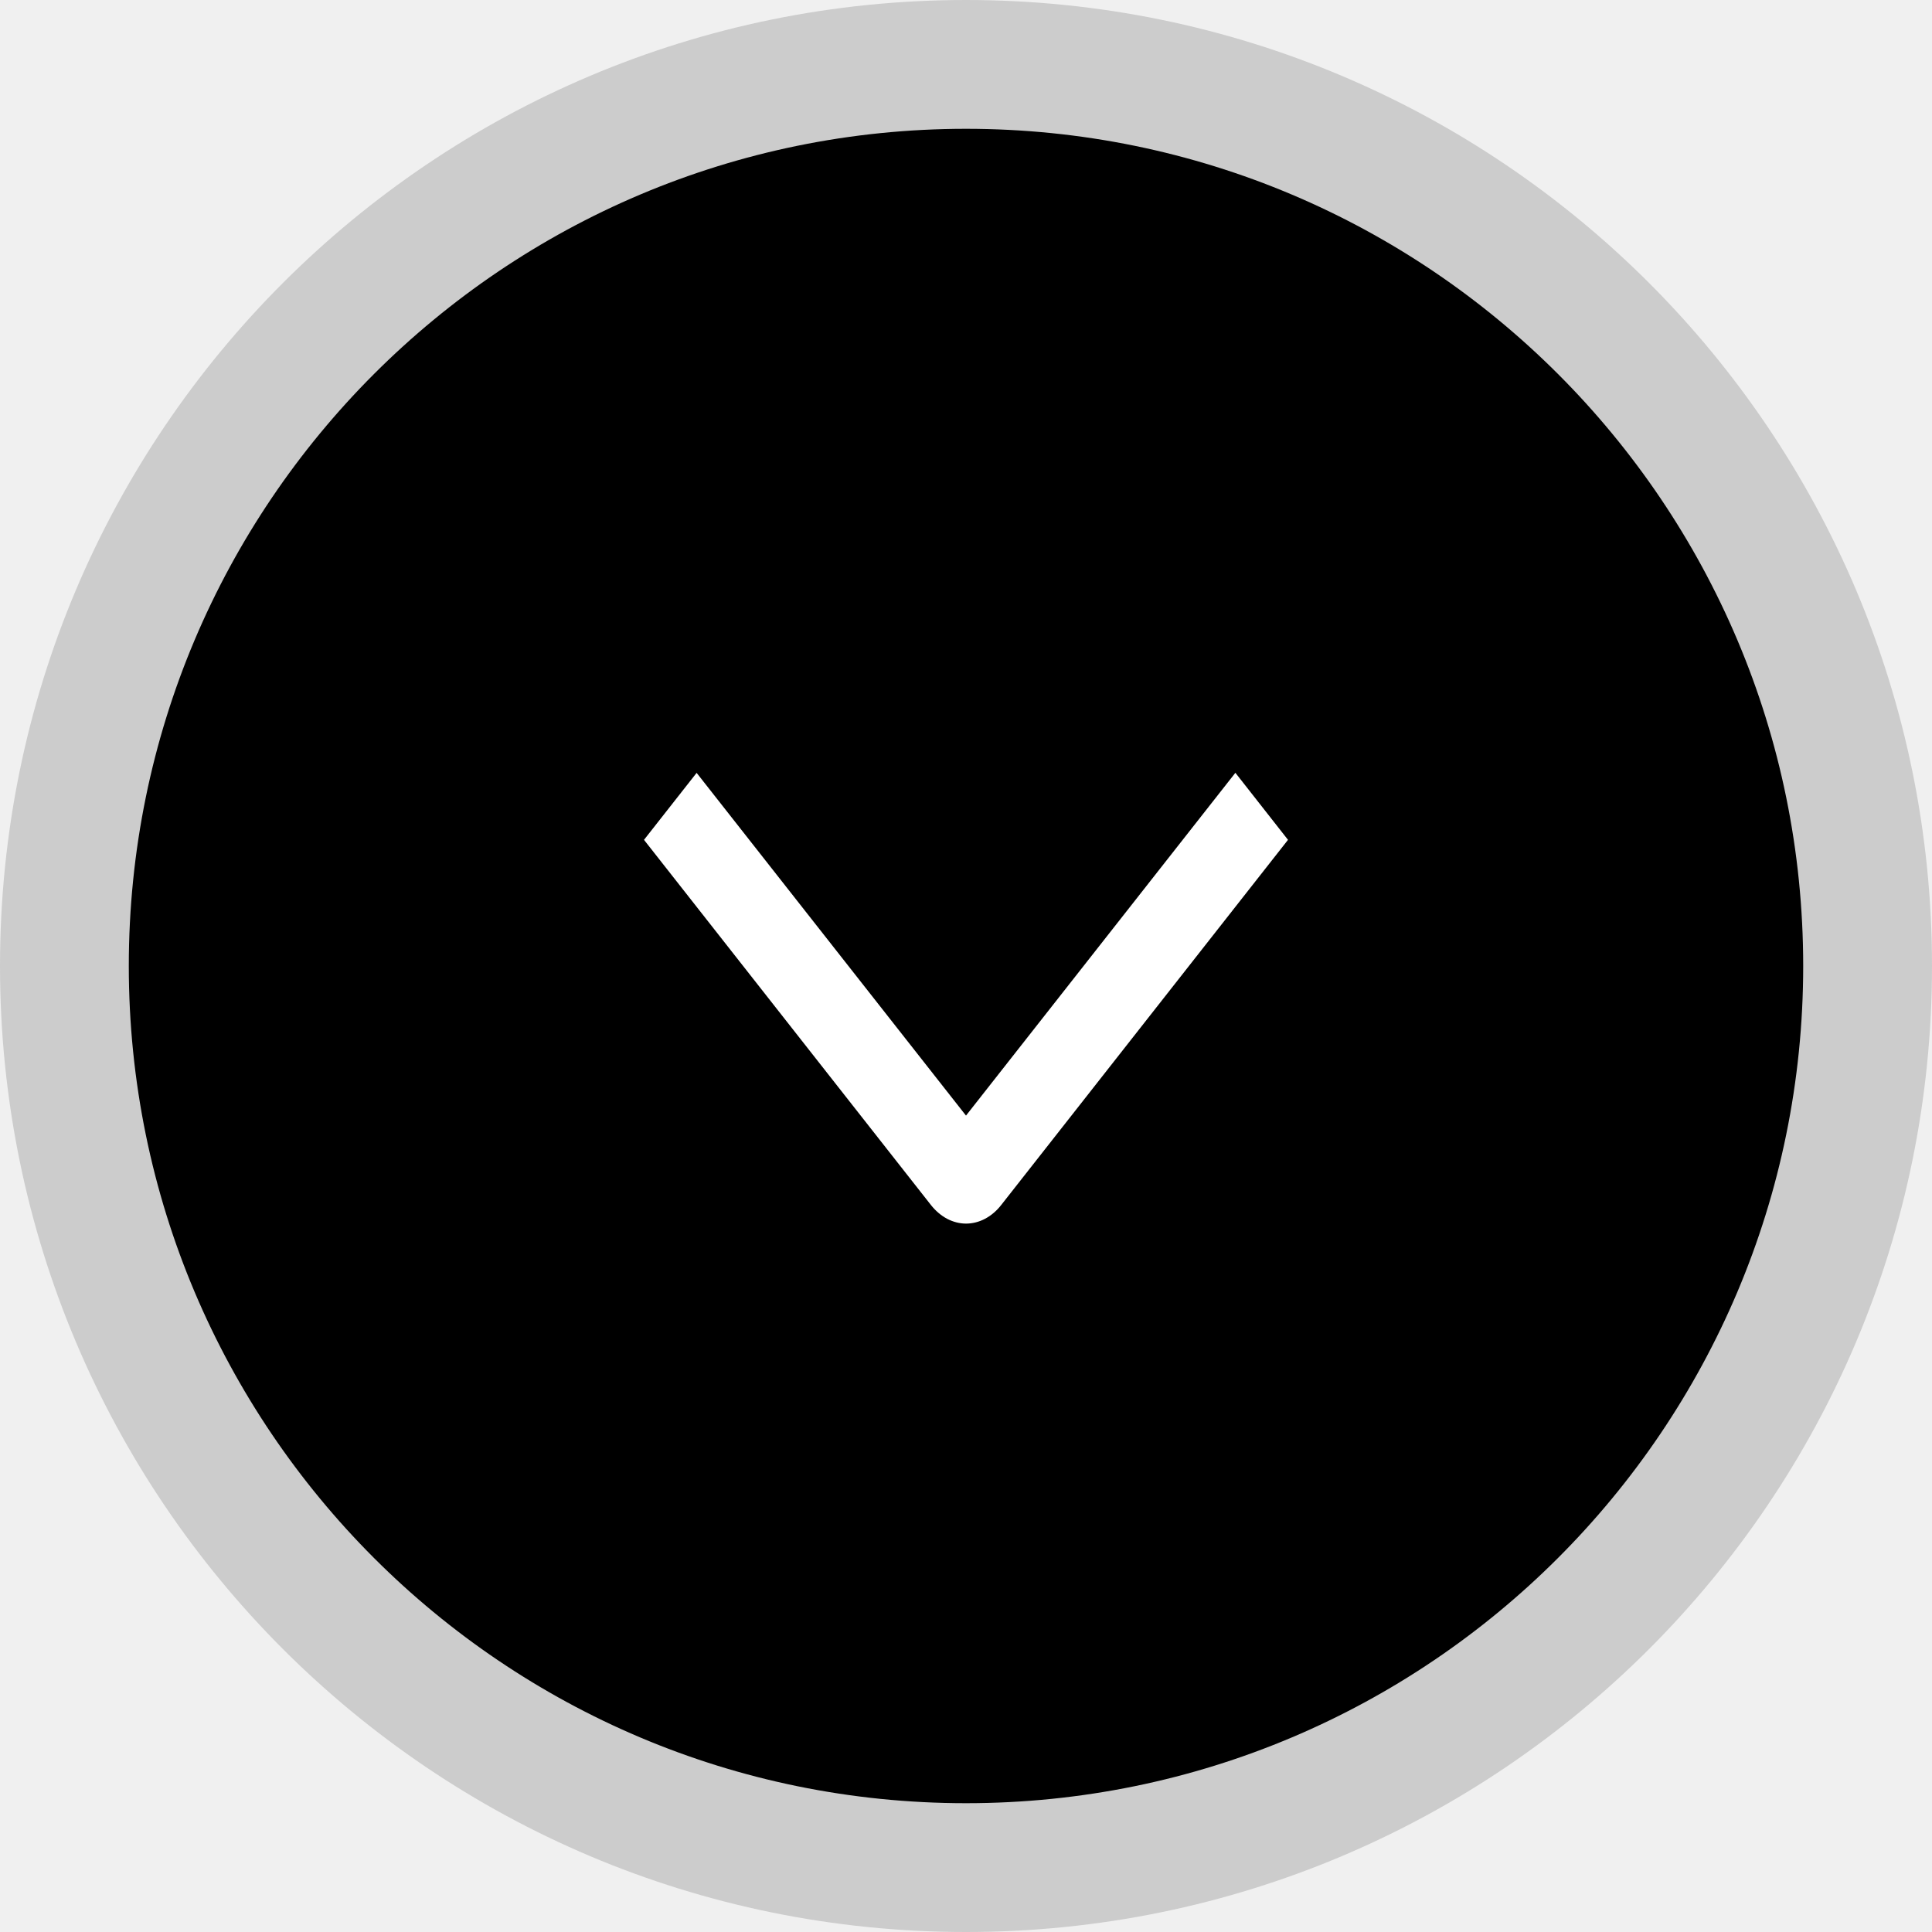
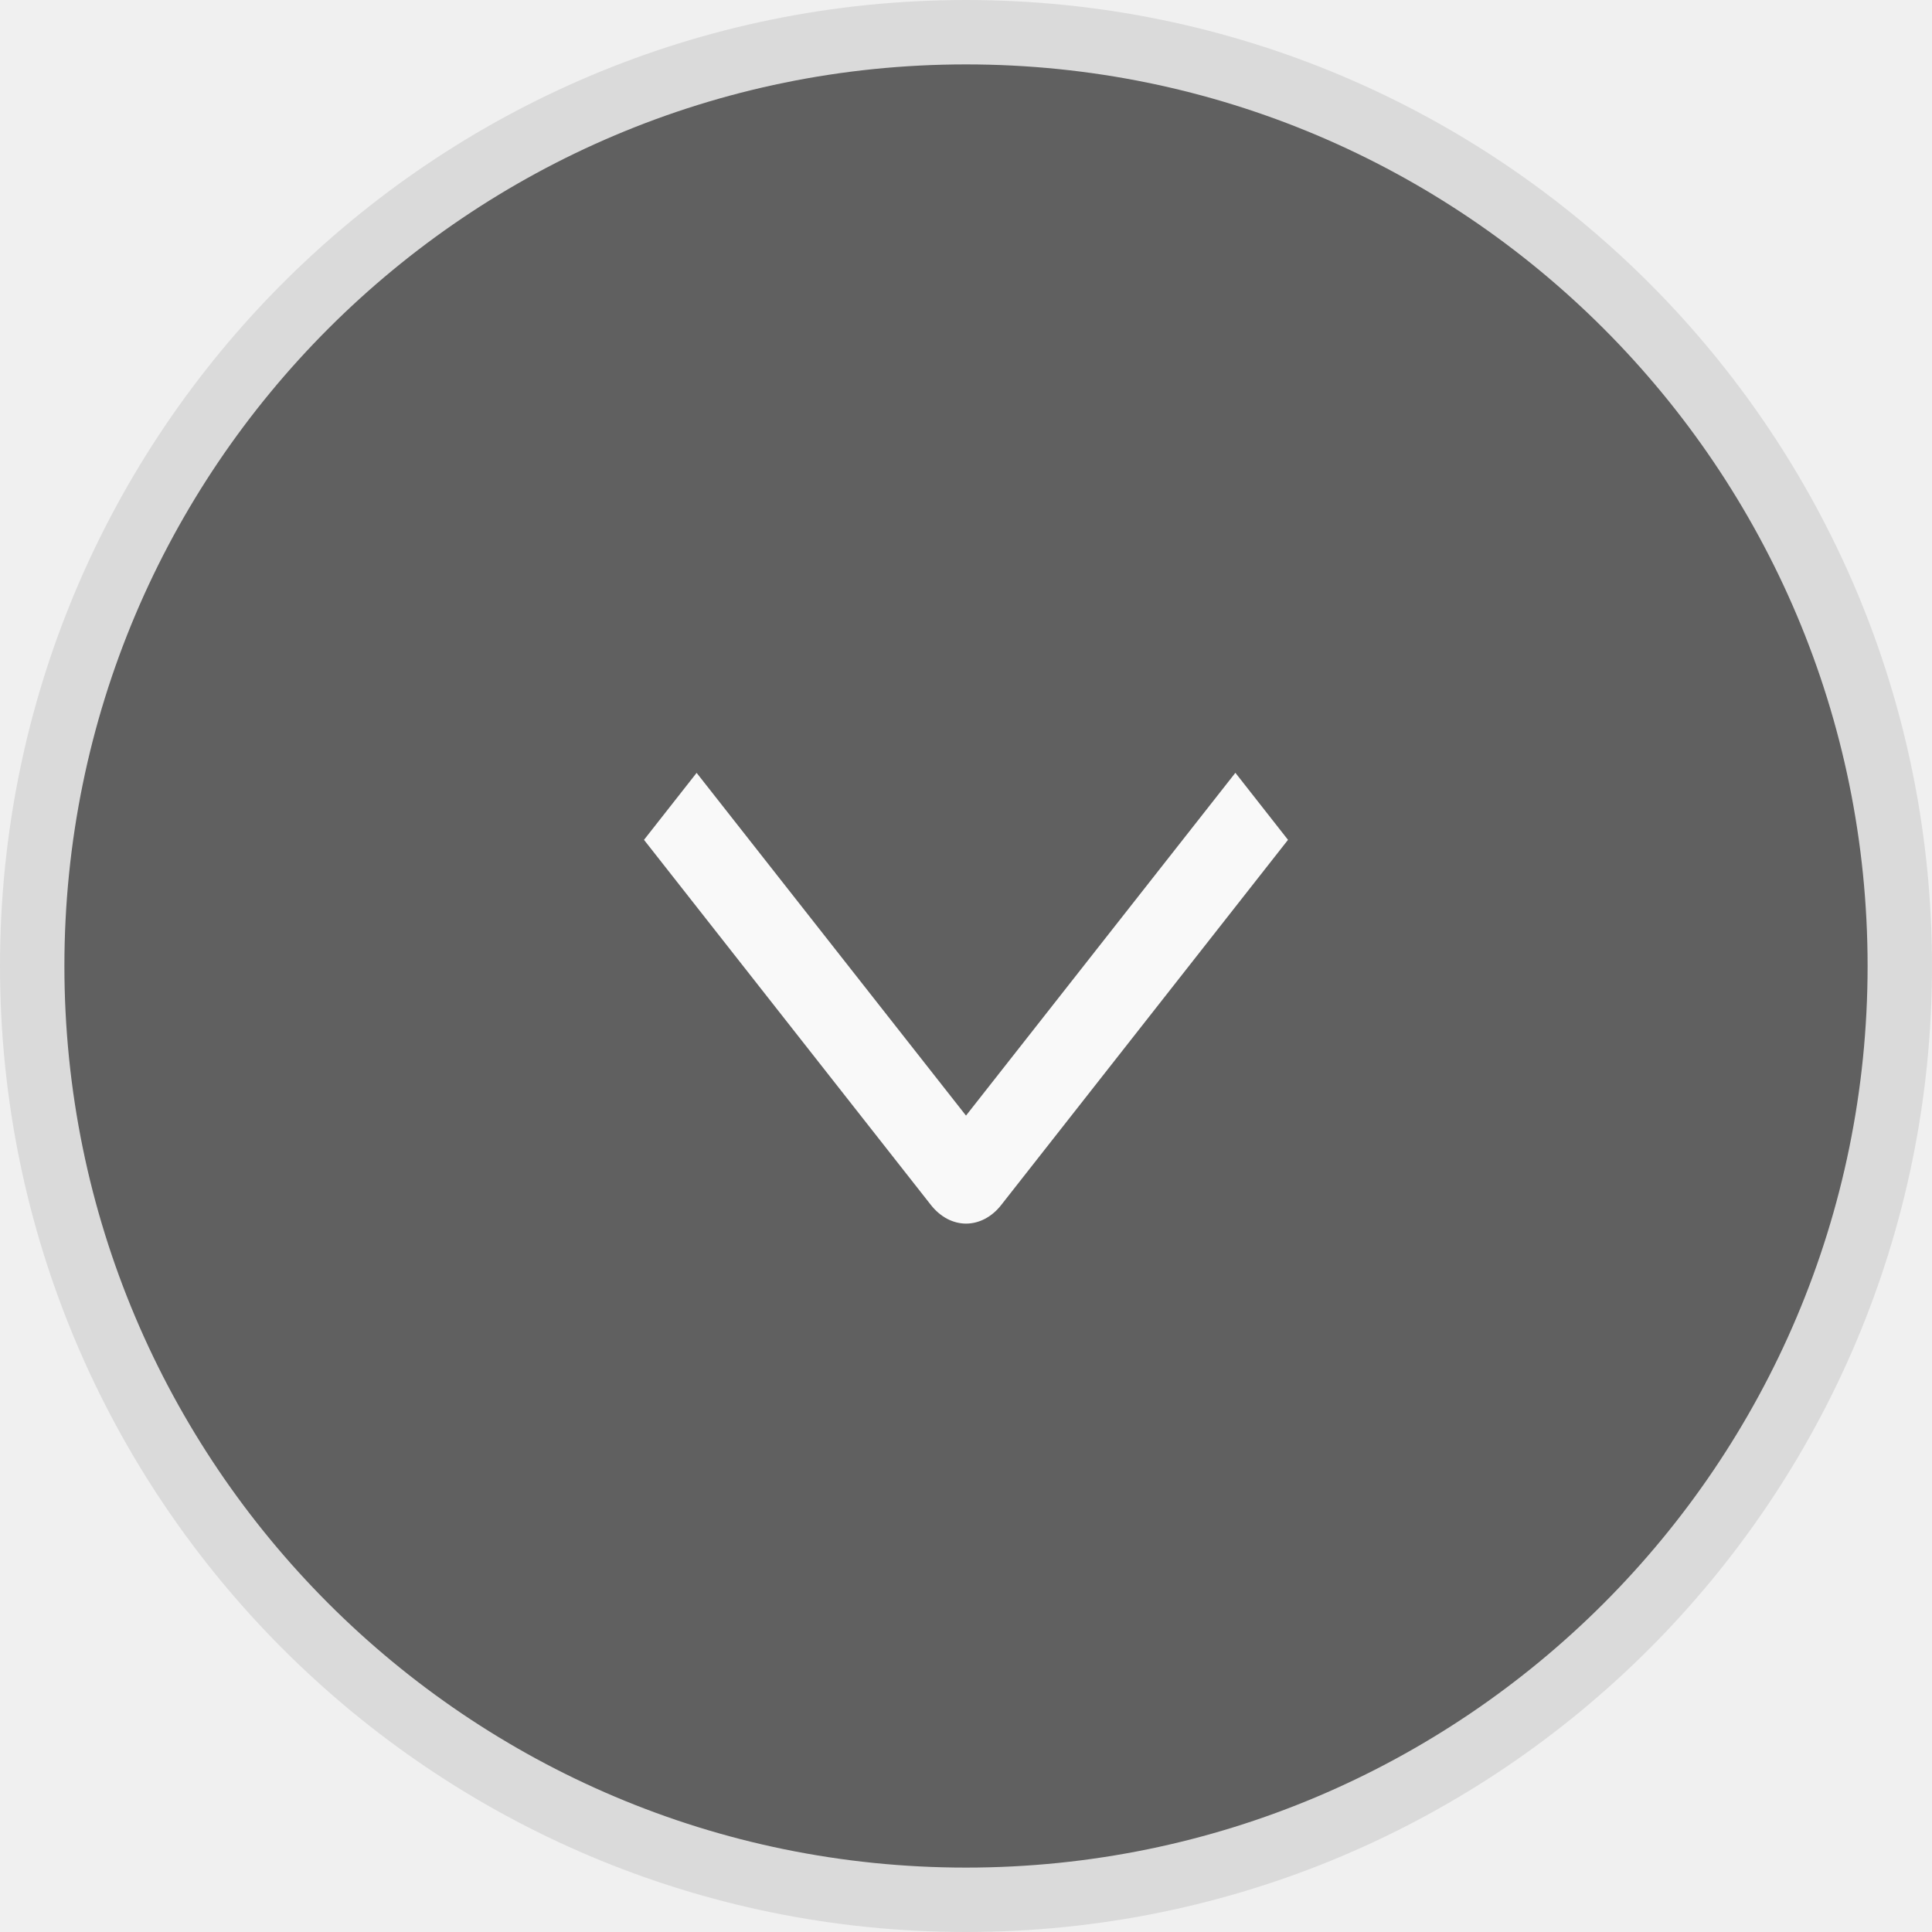
<svg xmlns="http://www.w3.org/2000/svg" width="30" height="30" viewBox="0 0 30 30" fill="none">
-   <circle cx="15" cy="15" r="15" fill="#CCCCCC" />
-   <path d="M28 15C28 22.18 22.18 28 15 28C7.82 28 2 22.18 2 15C2 7.82 7.82 2 15 2C22.18 2 28 7.82 28 15Z" fill="black" />
-   <path d="M19.183 12L20 13.041L15.546 18.712C15.475 18.803 15.39 18.875 15.296 18.925C15.203 18.974 15.102 19 15.001 19C14.9 19 14.8 18.974 14.706 18.925C14.613 18.875 14.528 18.803 14.456 18.712L10 13.041L10.817 12.001L15 17.323L19.183 12Z" fill="white" />
+   <g opacity="0.6">
+     <circle cx="15" cy="15" r="15" fill="#CCCCCC" />
+     <path d="M29 15C29 22.732 22.732 29 15 29C7.268 29 1 22.732 1 15C1 7.268 7.268 1 15 1C22.732 1 29 7.268 29 15Z" fill="black" />
+     <path d="M19.183 12L20 13.041L15.546 18.712C15.475 18.803 15.39 18.875 15.296 18.925C15.203 18.974 15.102 19 15.001 19C14.9 19 14.8 18.974 14.706 18.925C14.613 18.875 14.528 18.803 14.456 18.712L10 13.041L10.817 12.001L15 17.323L19.183 12Z" fill="white" />
+   </g>
</svg>
